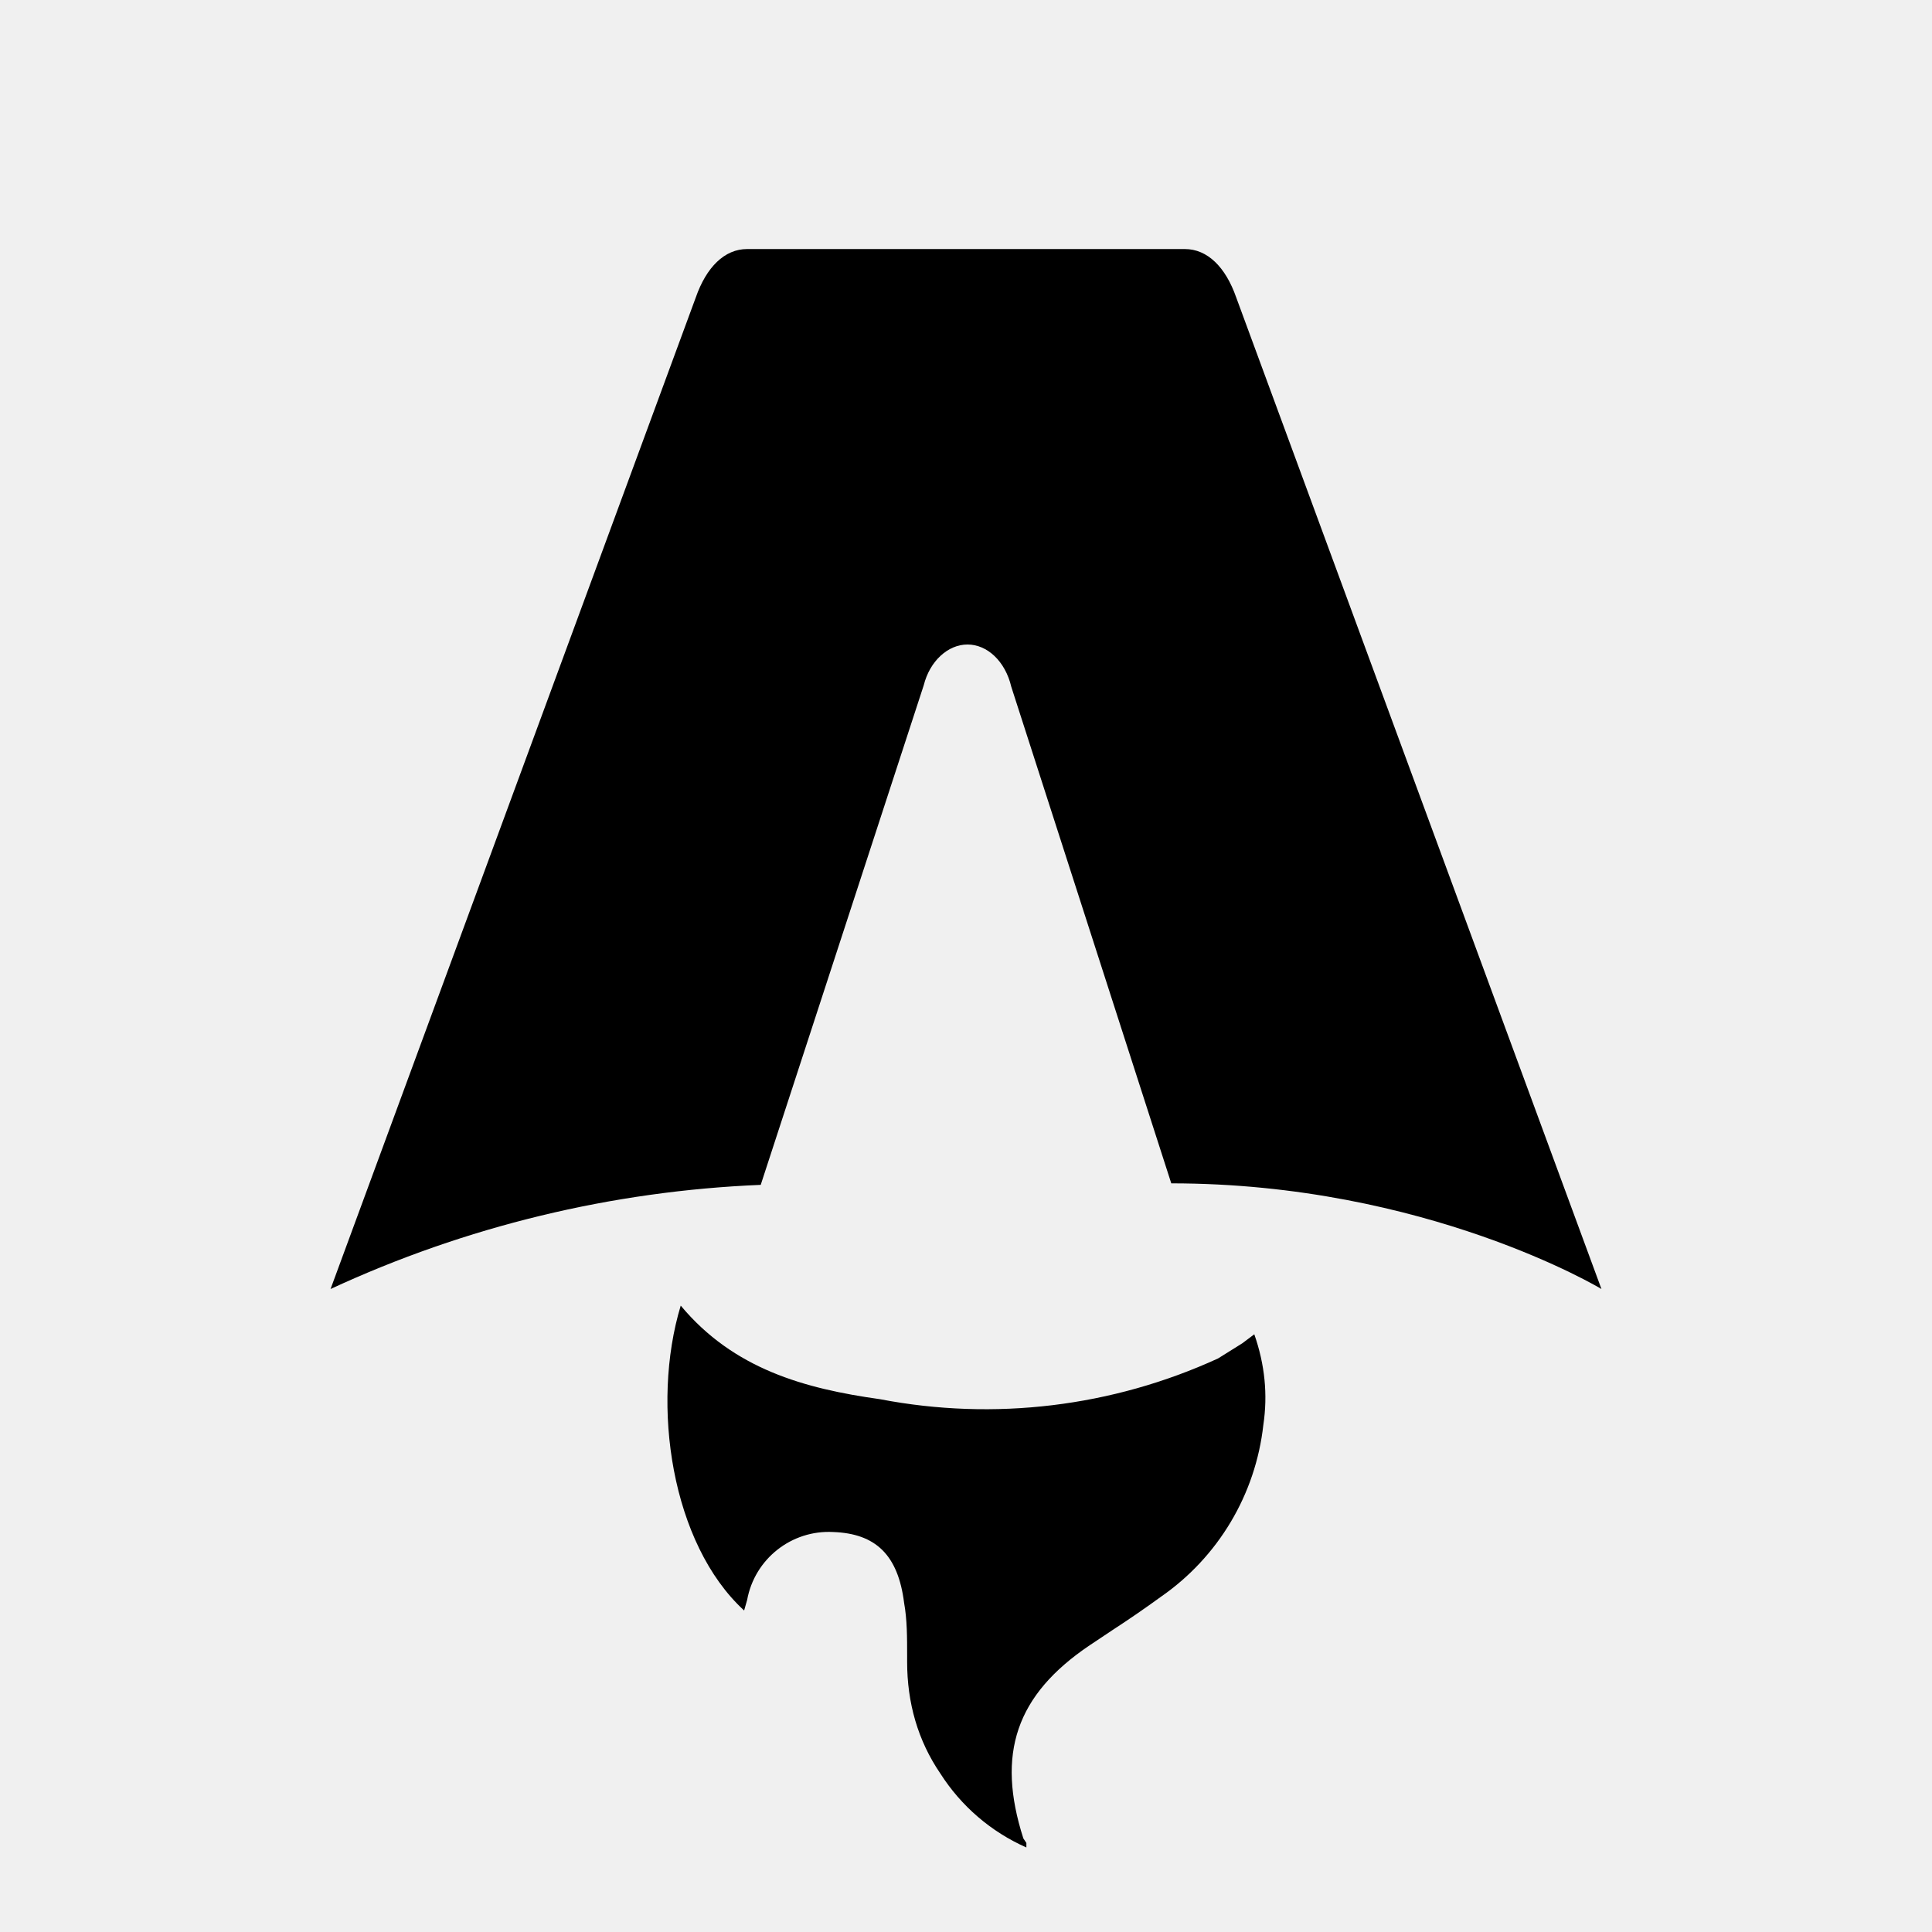
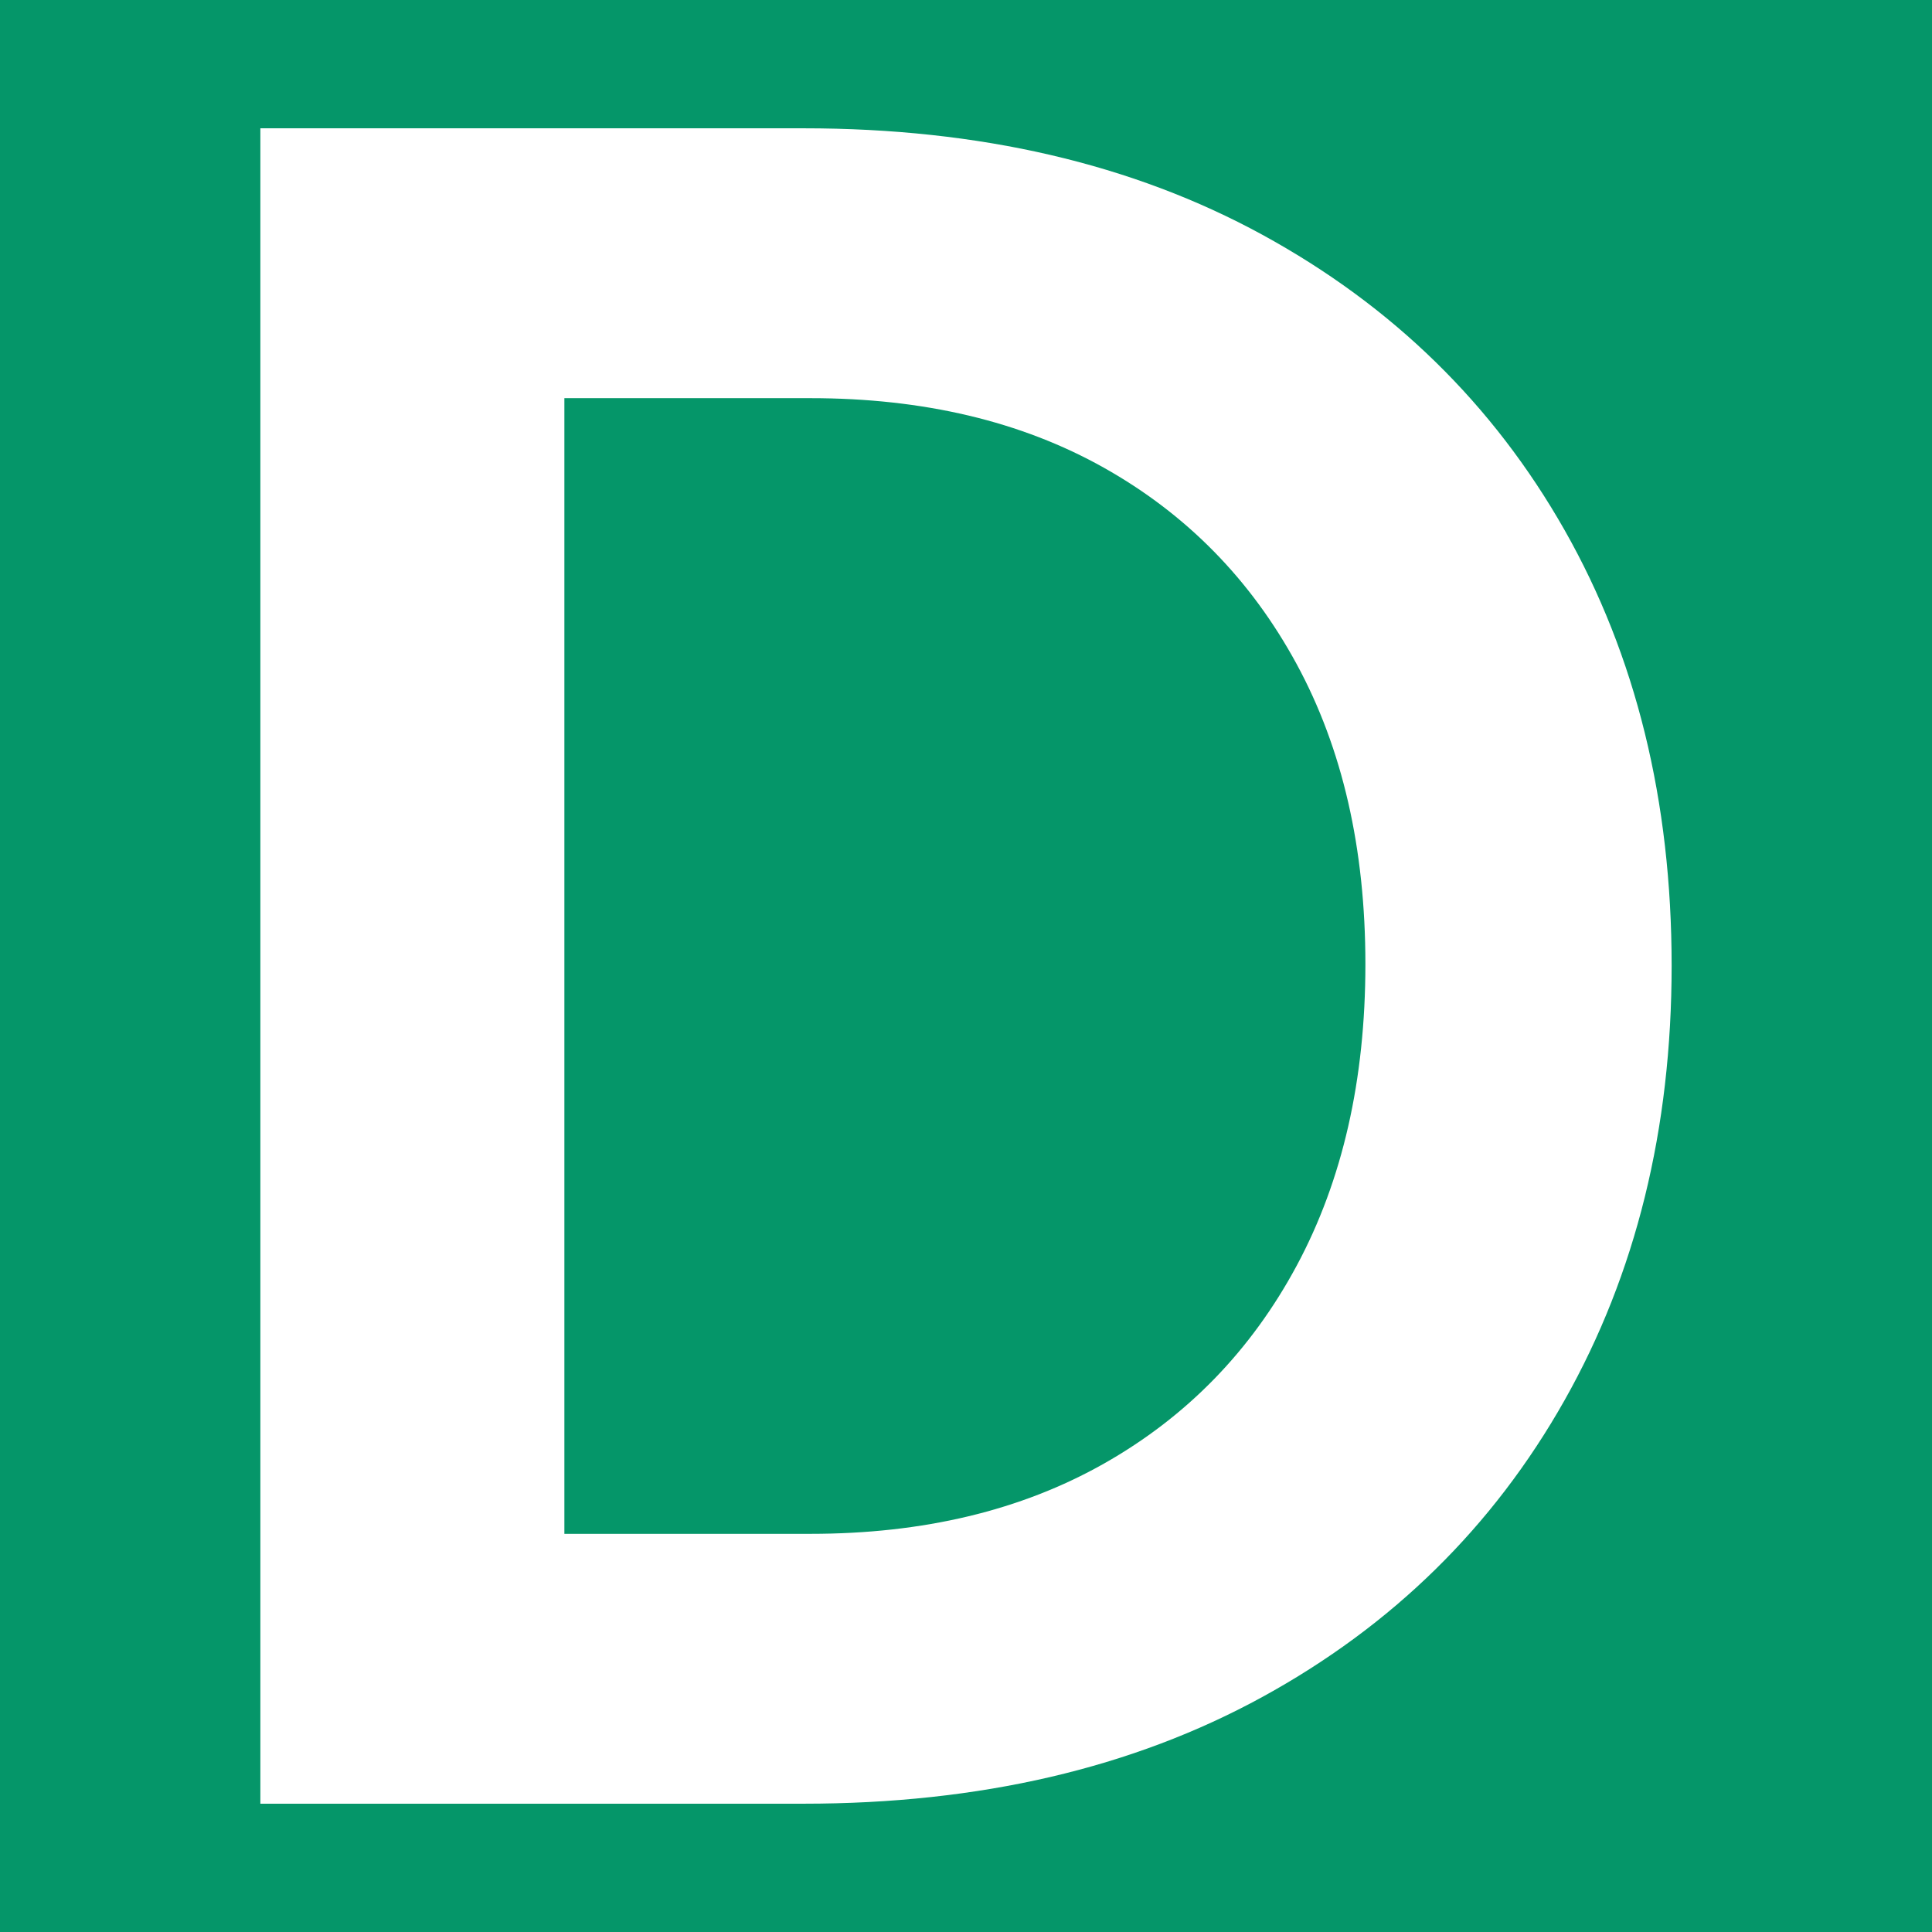
- <svg xmlns="http://www.w3.org/2000/svg" fill="none" viewBox="0 0 128 128">
-   <path d="M50.4 78.5a75.1 75.1 0 0 0-28.5 6.9l24.2-65.7c.7-2 1.9-3.2 3.4-3.2h29c1.5 0 2.7 1.2 3.4 3.2l24.2 65.7s-11.6-7-28.5-7L67 45.5c-.4-1.7-1.6-2.8-2.9-2.8-1.3 0-2.5 1.1-2.9 2.7L50.4 78.5Zm-1.1 28.2Zm-4.2-20.2c-2 6.6-.6 15.8 4.2 20.2a17.5 17.5 0 0 1 .2-.7 5.5 5.5 0 0 1 5.7-4.5c2.8.1 4.3 1.5 4.7 4.7.2 1.1.2 2.3.2 3.5v.4c0 2.7.7 5.2 2.2 7.4a13 13 0 0 0 5.7 4.9v-.3l-.2-.3c-1.8-5.6-.5-9.5 4.4-12.8l1.5-1a73 73 0 0 0 3.2-2.2 16 16 0 0 0 6.8-11.4c.3-2 .1-4-.6-6l-.8.6-1.6 1a37 37 0 0 1-22.4 2.7c-5-.7-9.7-2-13.2-6.2Z" />
-   <style>
-         path { fill: #000; }
-         @media (prefers-color-scheme: dark) {
-             path { fill: #FFF; }
-         }
-     </style>
+ <svg xmlns="http://www.w3.org/2000/svg" xmlns:xlink="http://www.w3.org/1999/xlink" width="512px" height="512px" viewBox="0 0 512 512" version="1.1">
+   <defs>
+     <path d="M0,0 L512,0 L512,512 L0,512 L0,0 Z" id="path-1" />
+   </defs>
+   <g id="Frame" stroke="none" fill="none" xlink:href="#path-1" fill-rule="evenodd">
+     <use fill="#FFFFFF" xlink:href="#path-1" />
+     <rect id="Rectangle" fill="#059669" x="0" y="0" width="512" height="512" />
+     <g id="DemandGenix-White" stroke-width="1" transform="translate(69, 34)" fill="#FFFFFF">
+       <path d="M0,444 L0,0 L143.983,0 C190.603,0 231.134,9.411 265.574,28.234 C300.015,47.057 326.696,73.131 345.617,106.456 C364.539,139.781 374,178.267 374,221.916 C374,265.18 364.539,303.574 345.617,337.097 C326.696,370.621 300.015,396.819 265.574,415.691 C231.134,434.564 190.603,444 143.983,444 L0,444 Z M80.565,372.483 L145.757,372.483 C175.697,372.483 201.636,366.275 223.573,353.859 C245.51,341.443 262.539,323.947 274.661,301.372 C286.783,278.796 292.843,252.174 292.843,221.506 C292.843,190.845 286.763,164.324 274.601,141.944 C262.439,119.564 245.414,102.231 223.527,89.945 C201.639,77.66 175.716,71.517 145.757,71.517 L80.565,71.517 L80.565,372.483 Z" id="Shape" fill-rule="nonzero" />
+     </g>
+   </g>
</svg>
